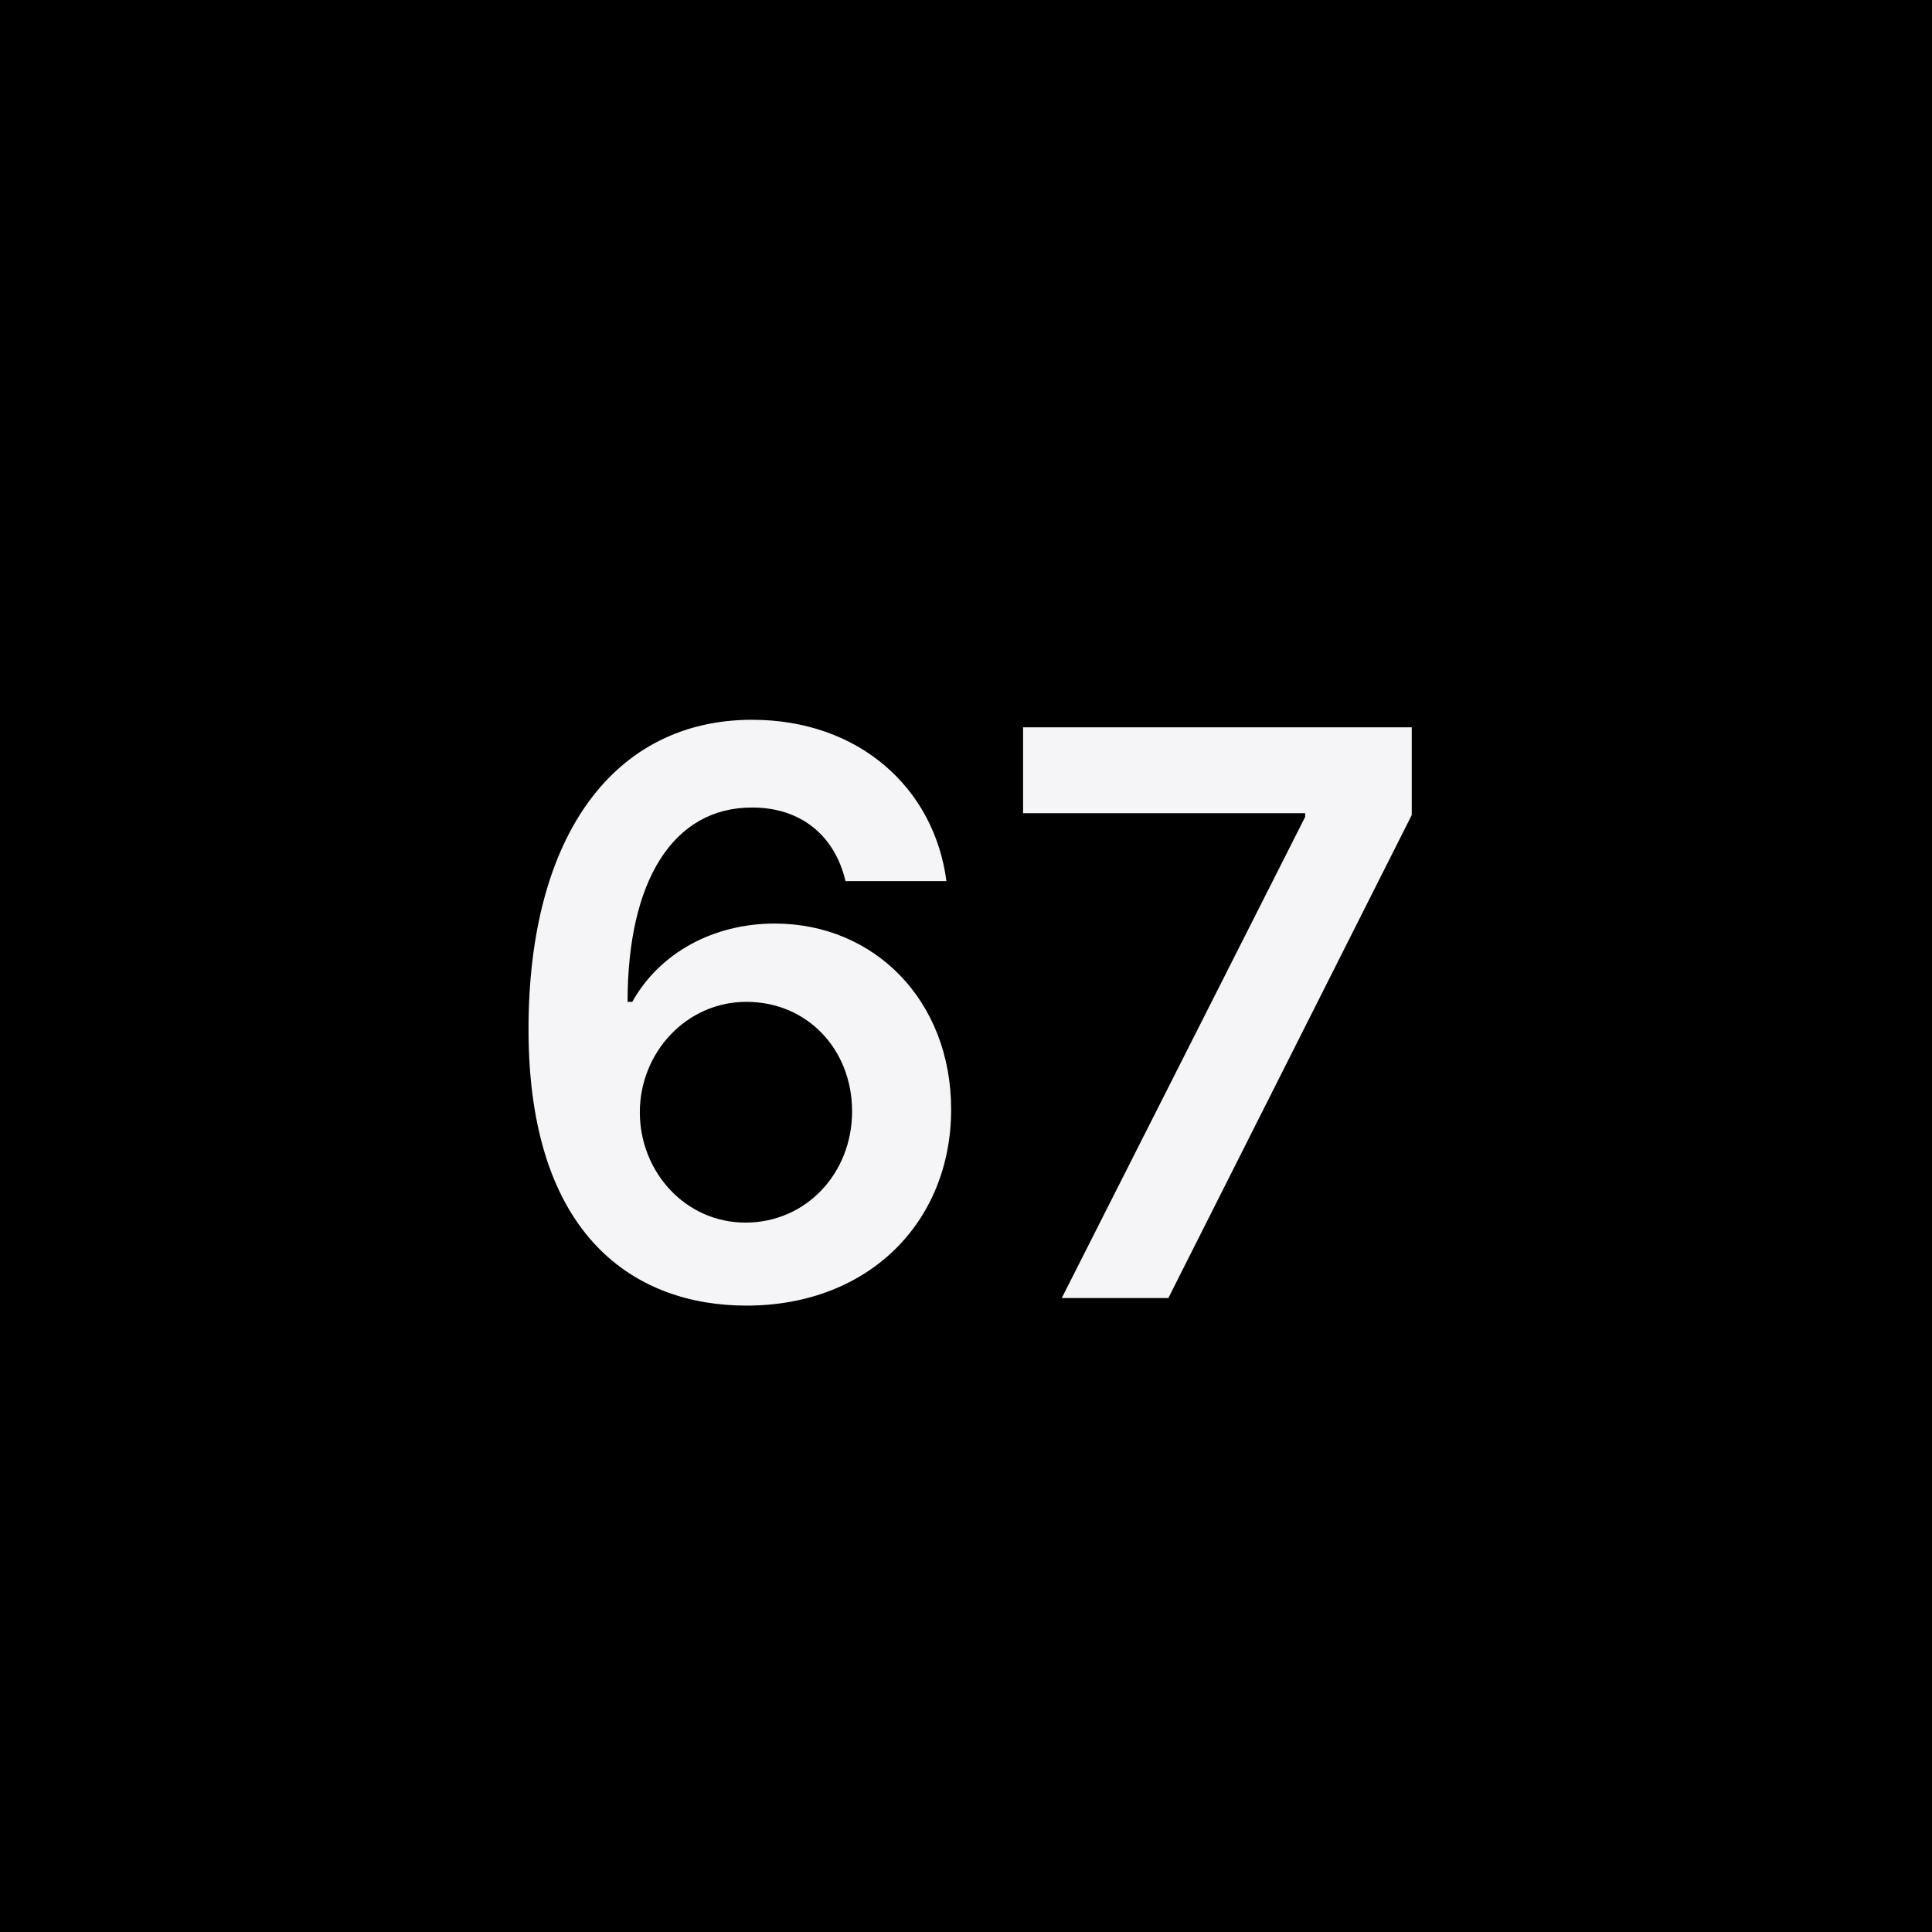
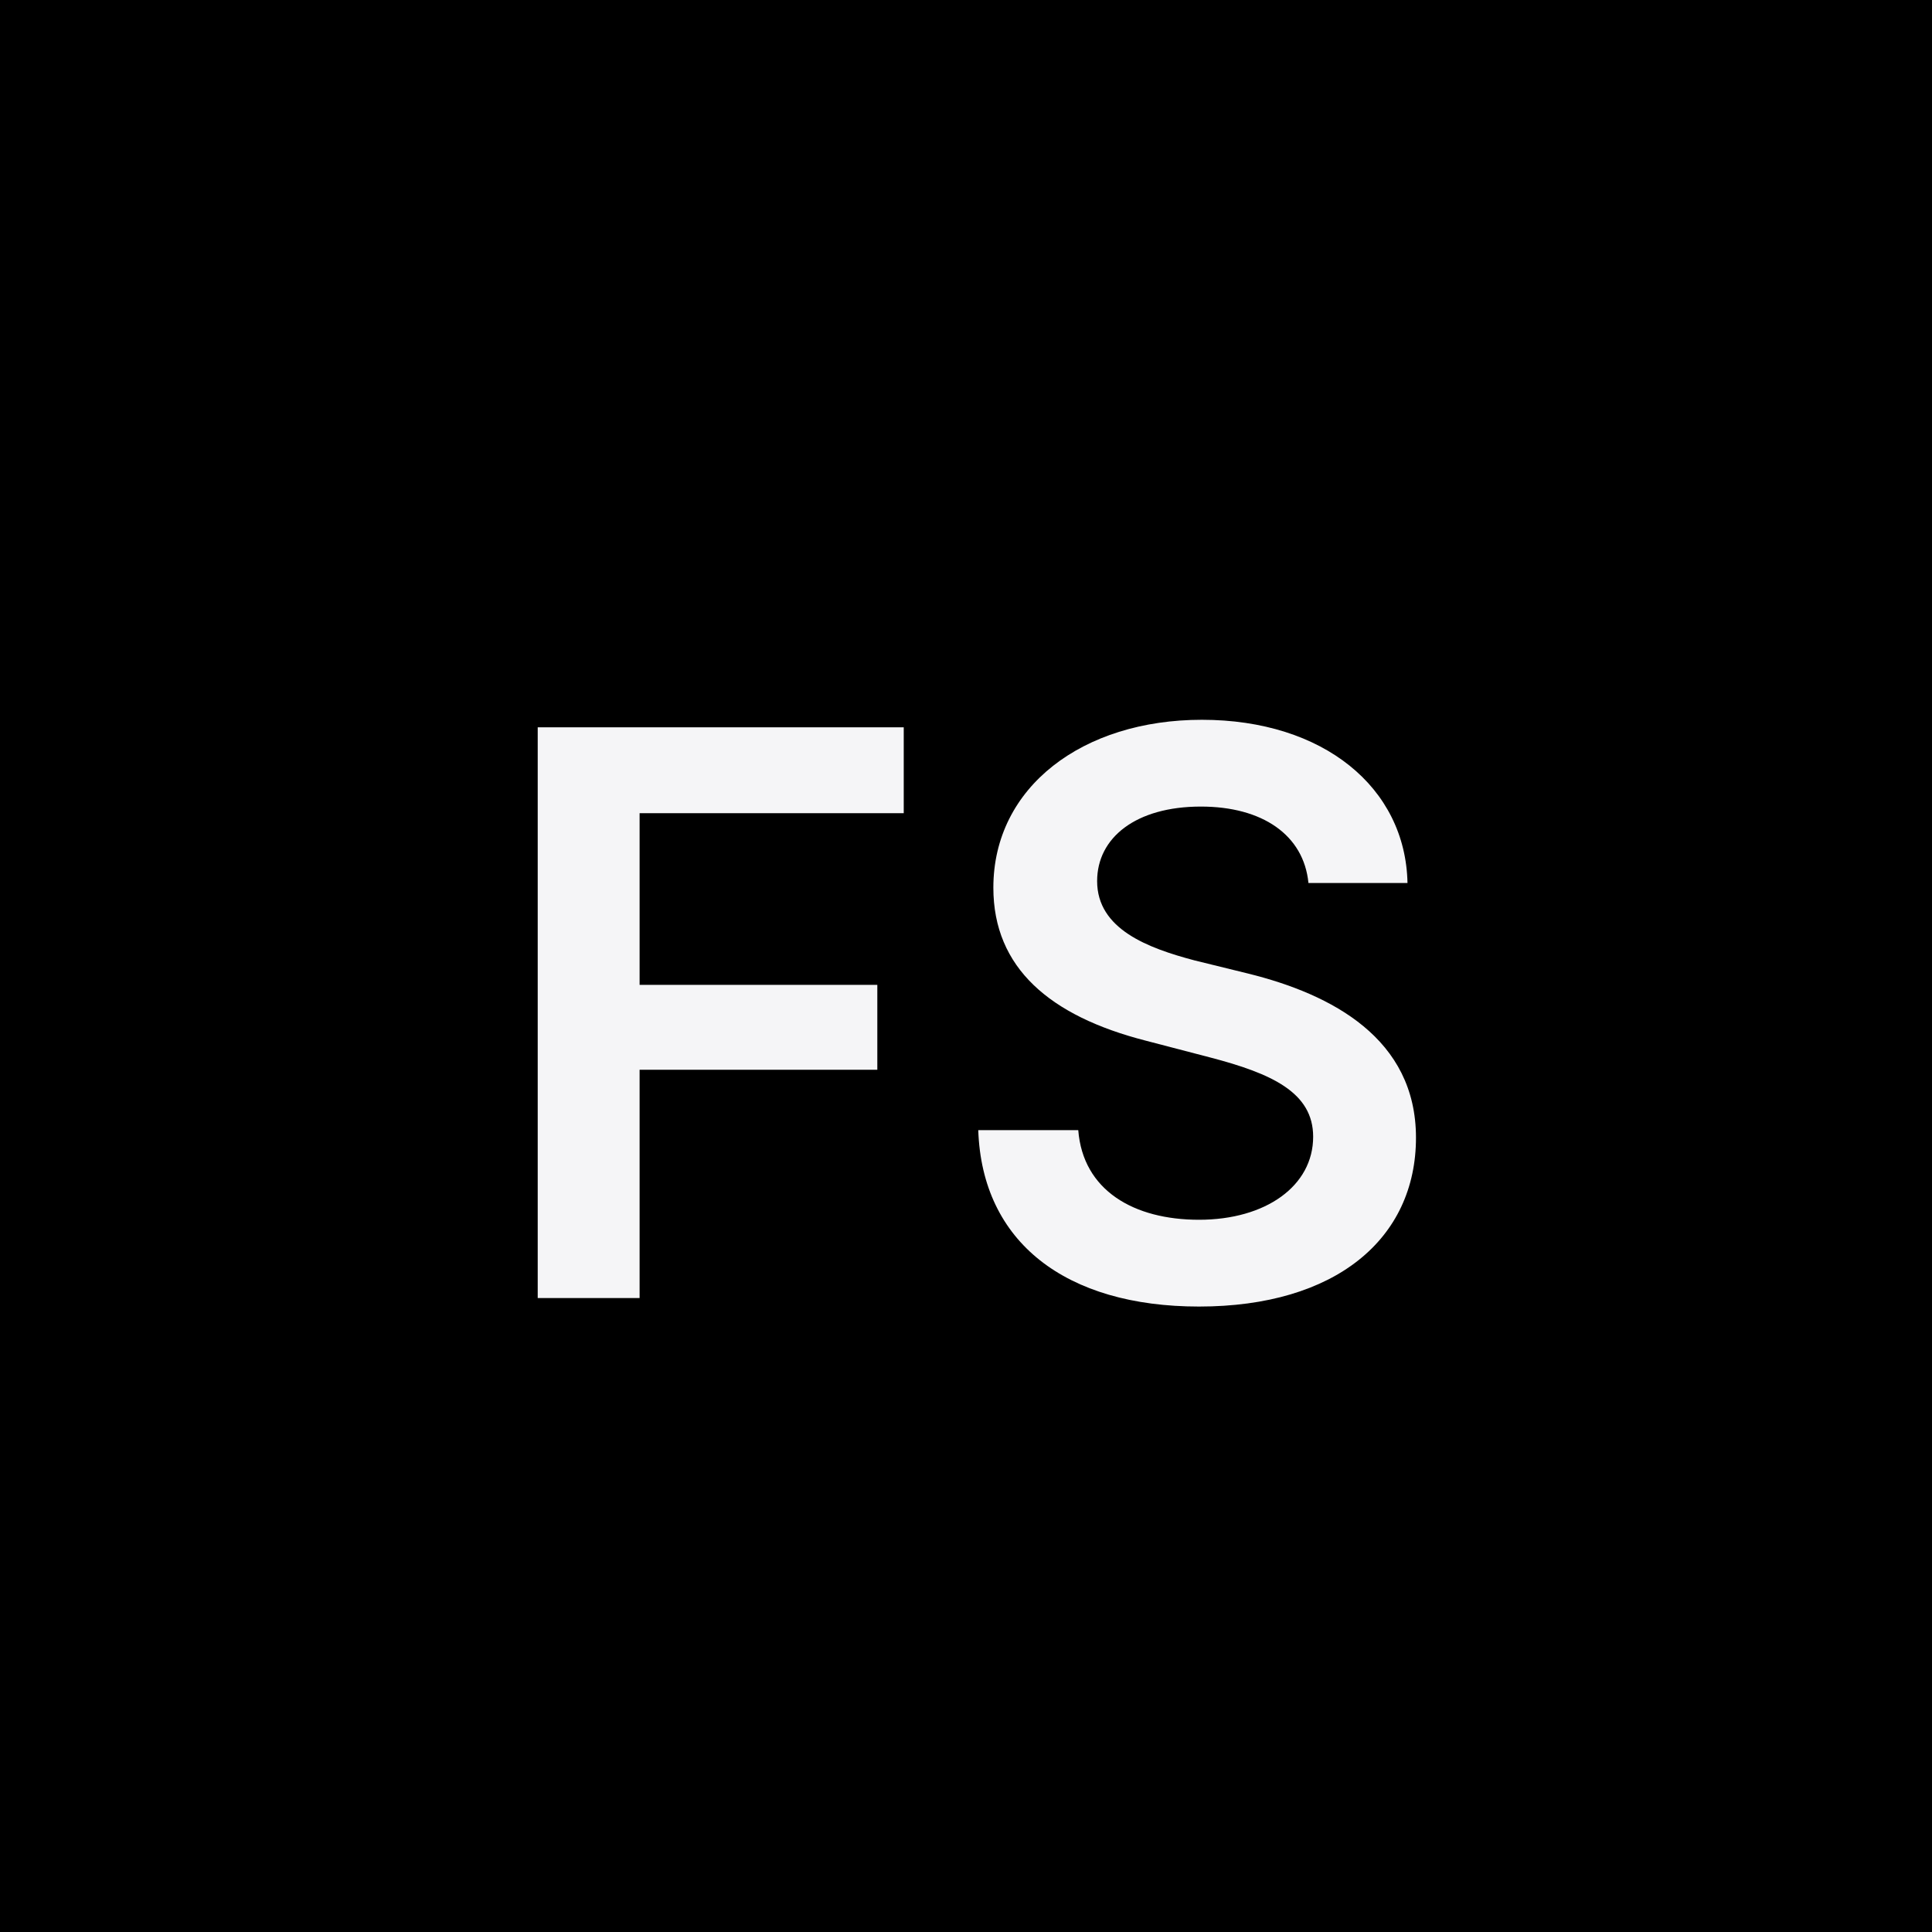
<svg xmlns="http://www.w3.org/2000/svg" viewBox="0 0 32 32">
  <rect width="32" height="32" fill="#000000" />
-   <text x="16" y="21.5" text-anchor="middle" font-family="Inter, Helvetica, Arial, sans-serif" font-size="13" font-weight="600" fill="#f5f5f7">67</text>
+   <text x="16" y="21.5" text-anchor="middle" font-family="Inter, Helvetica, Arial, sans-serif" font-size="13" font-weight="600" fill="#f5f5f7">FS</text>
</svg>
